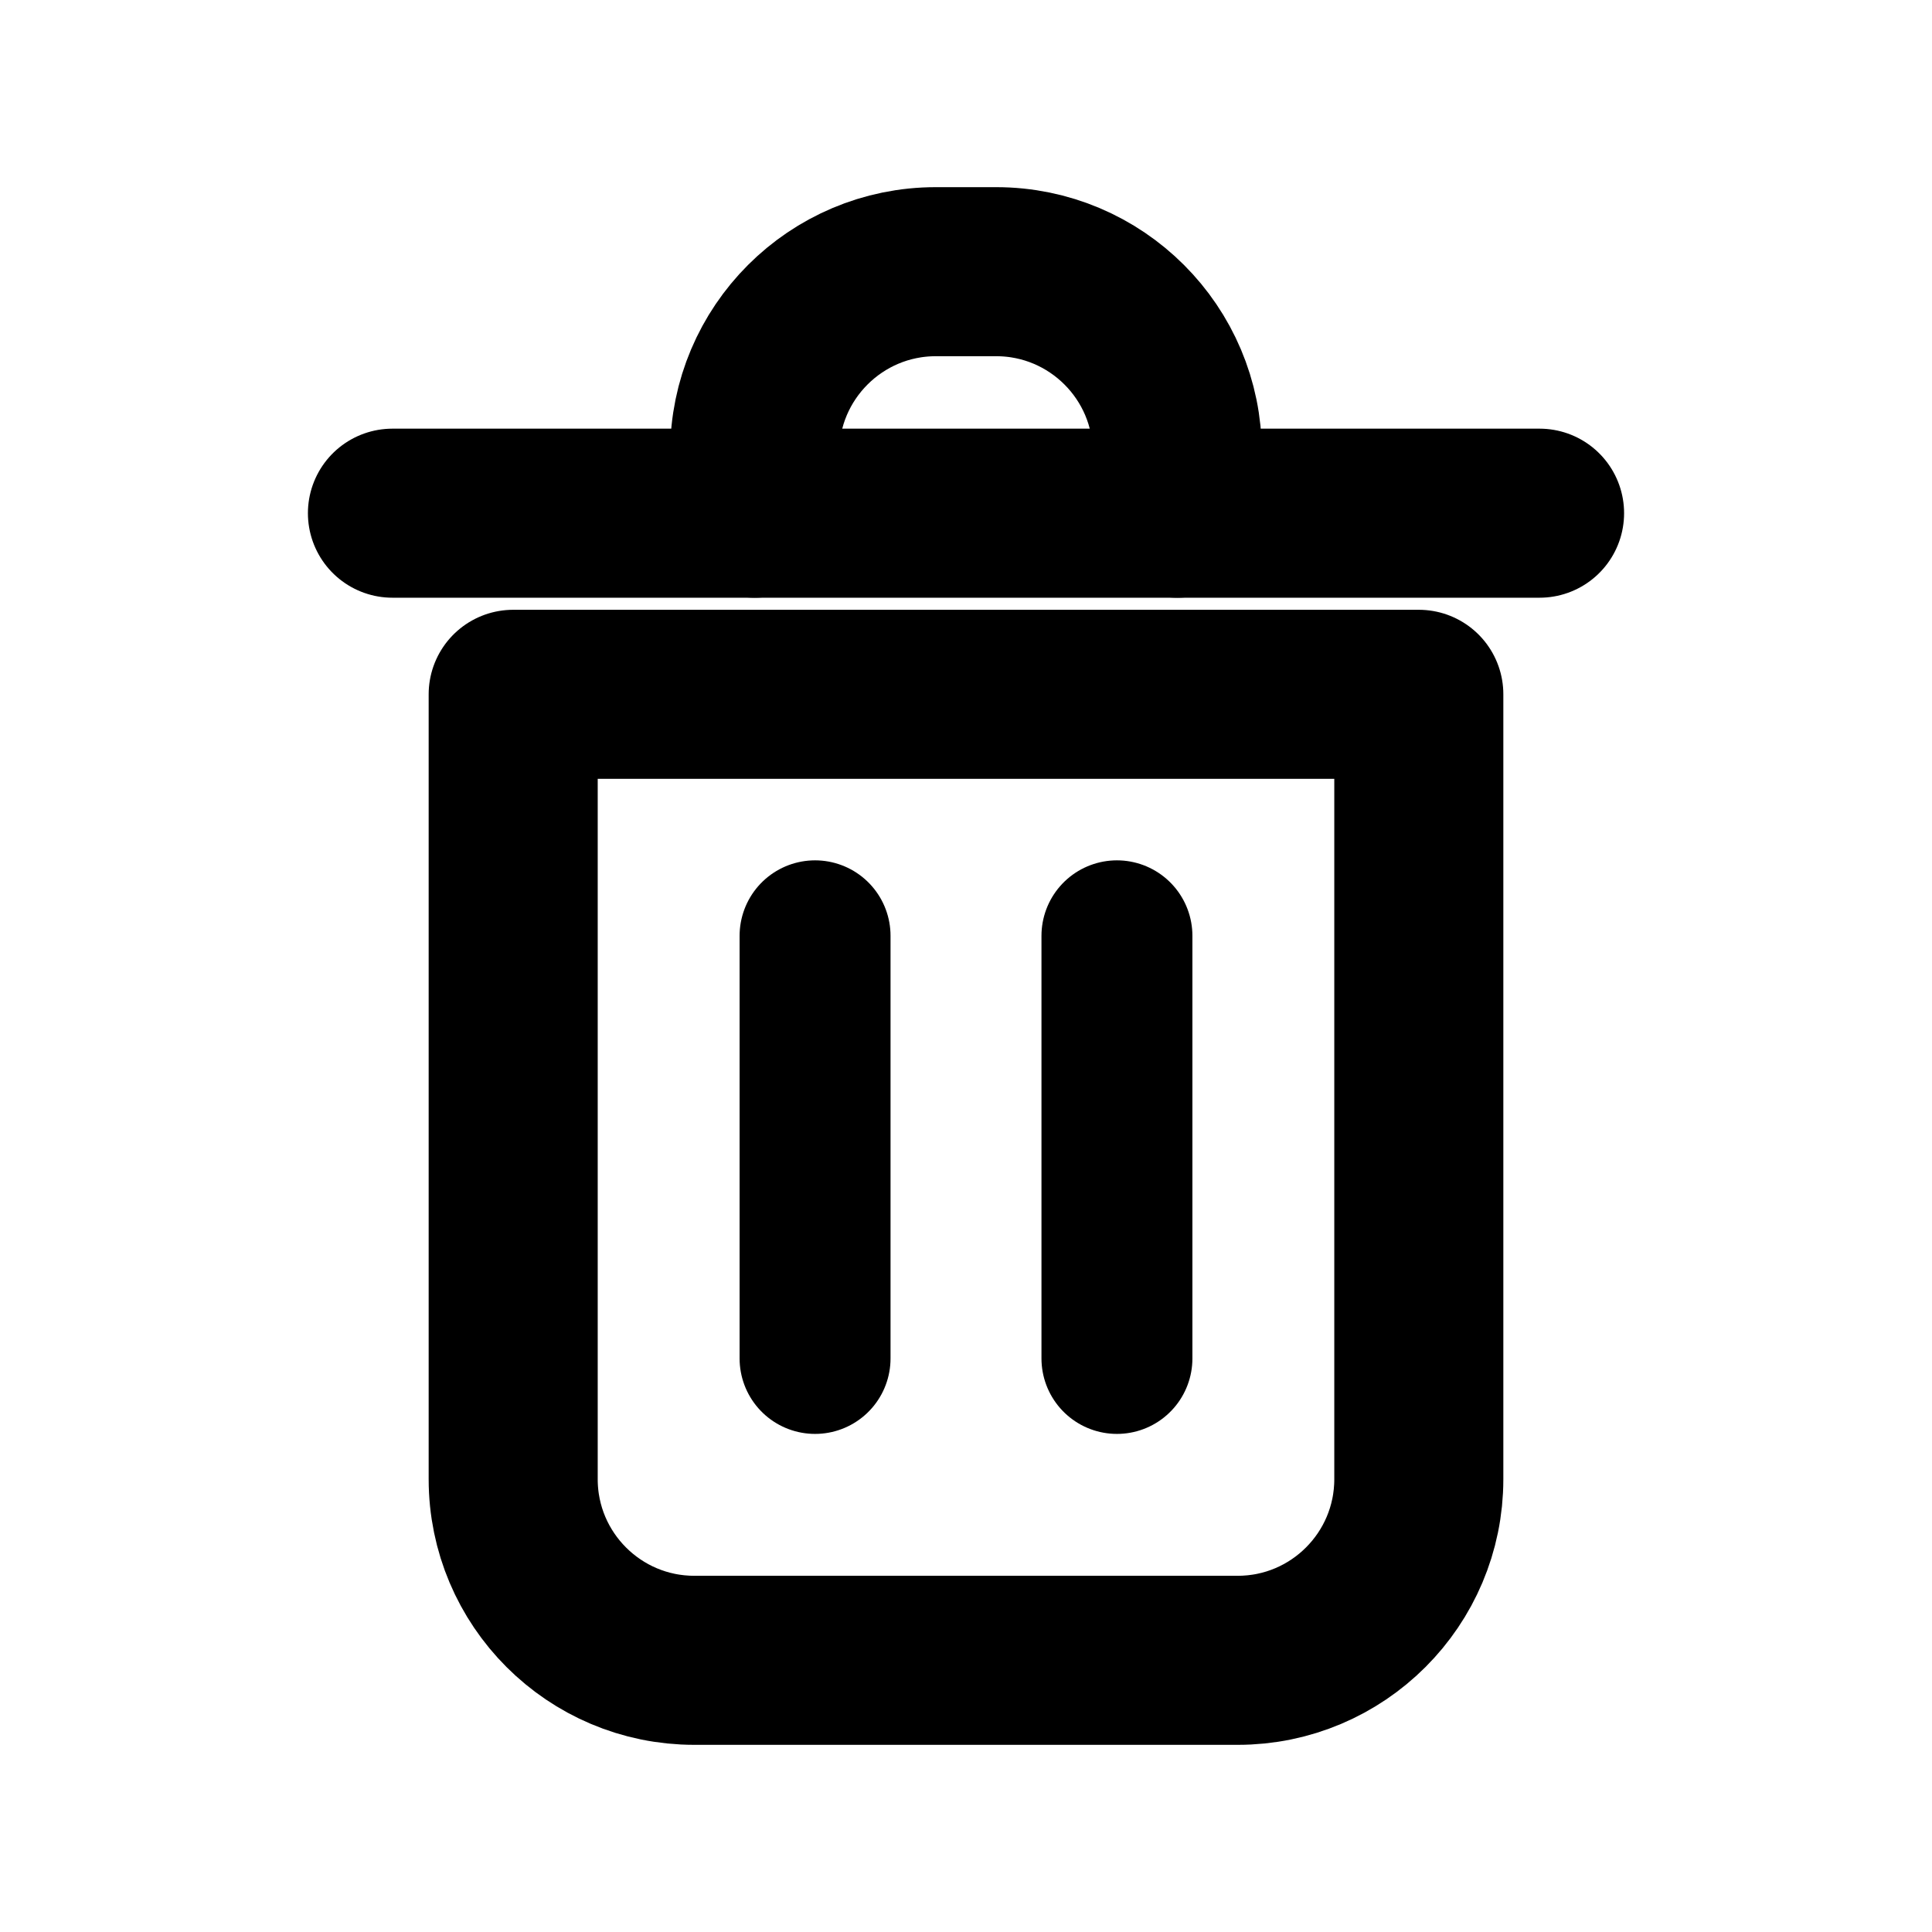
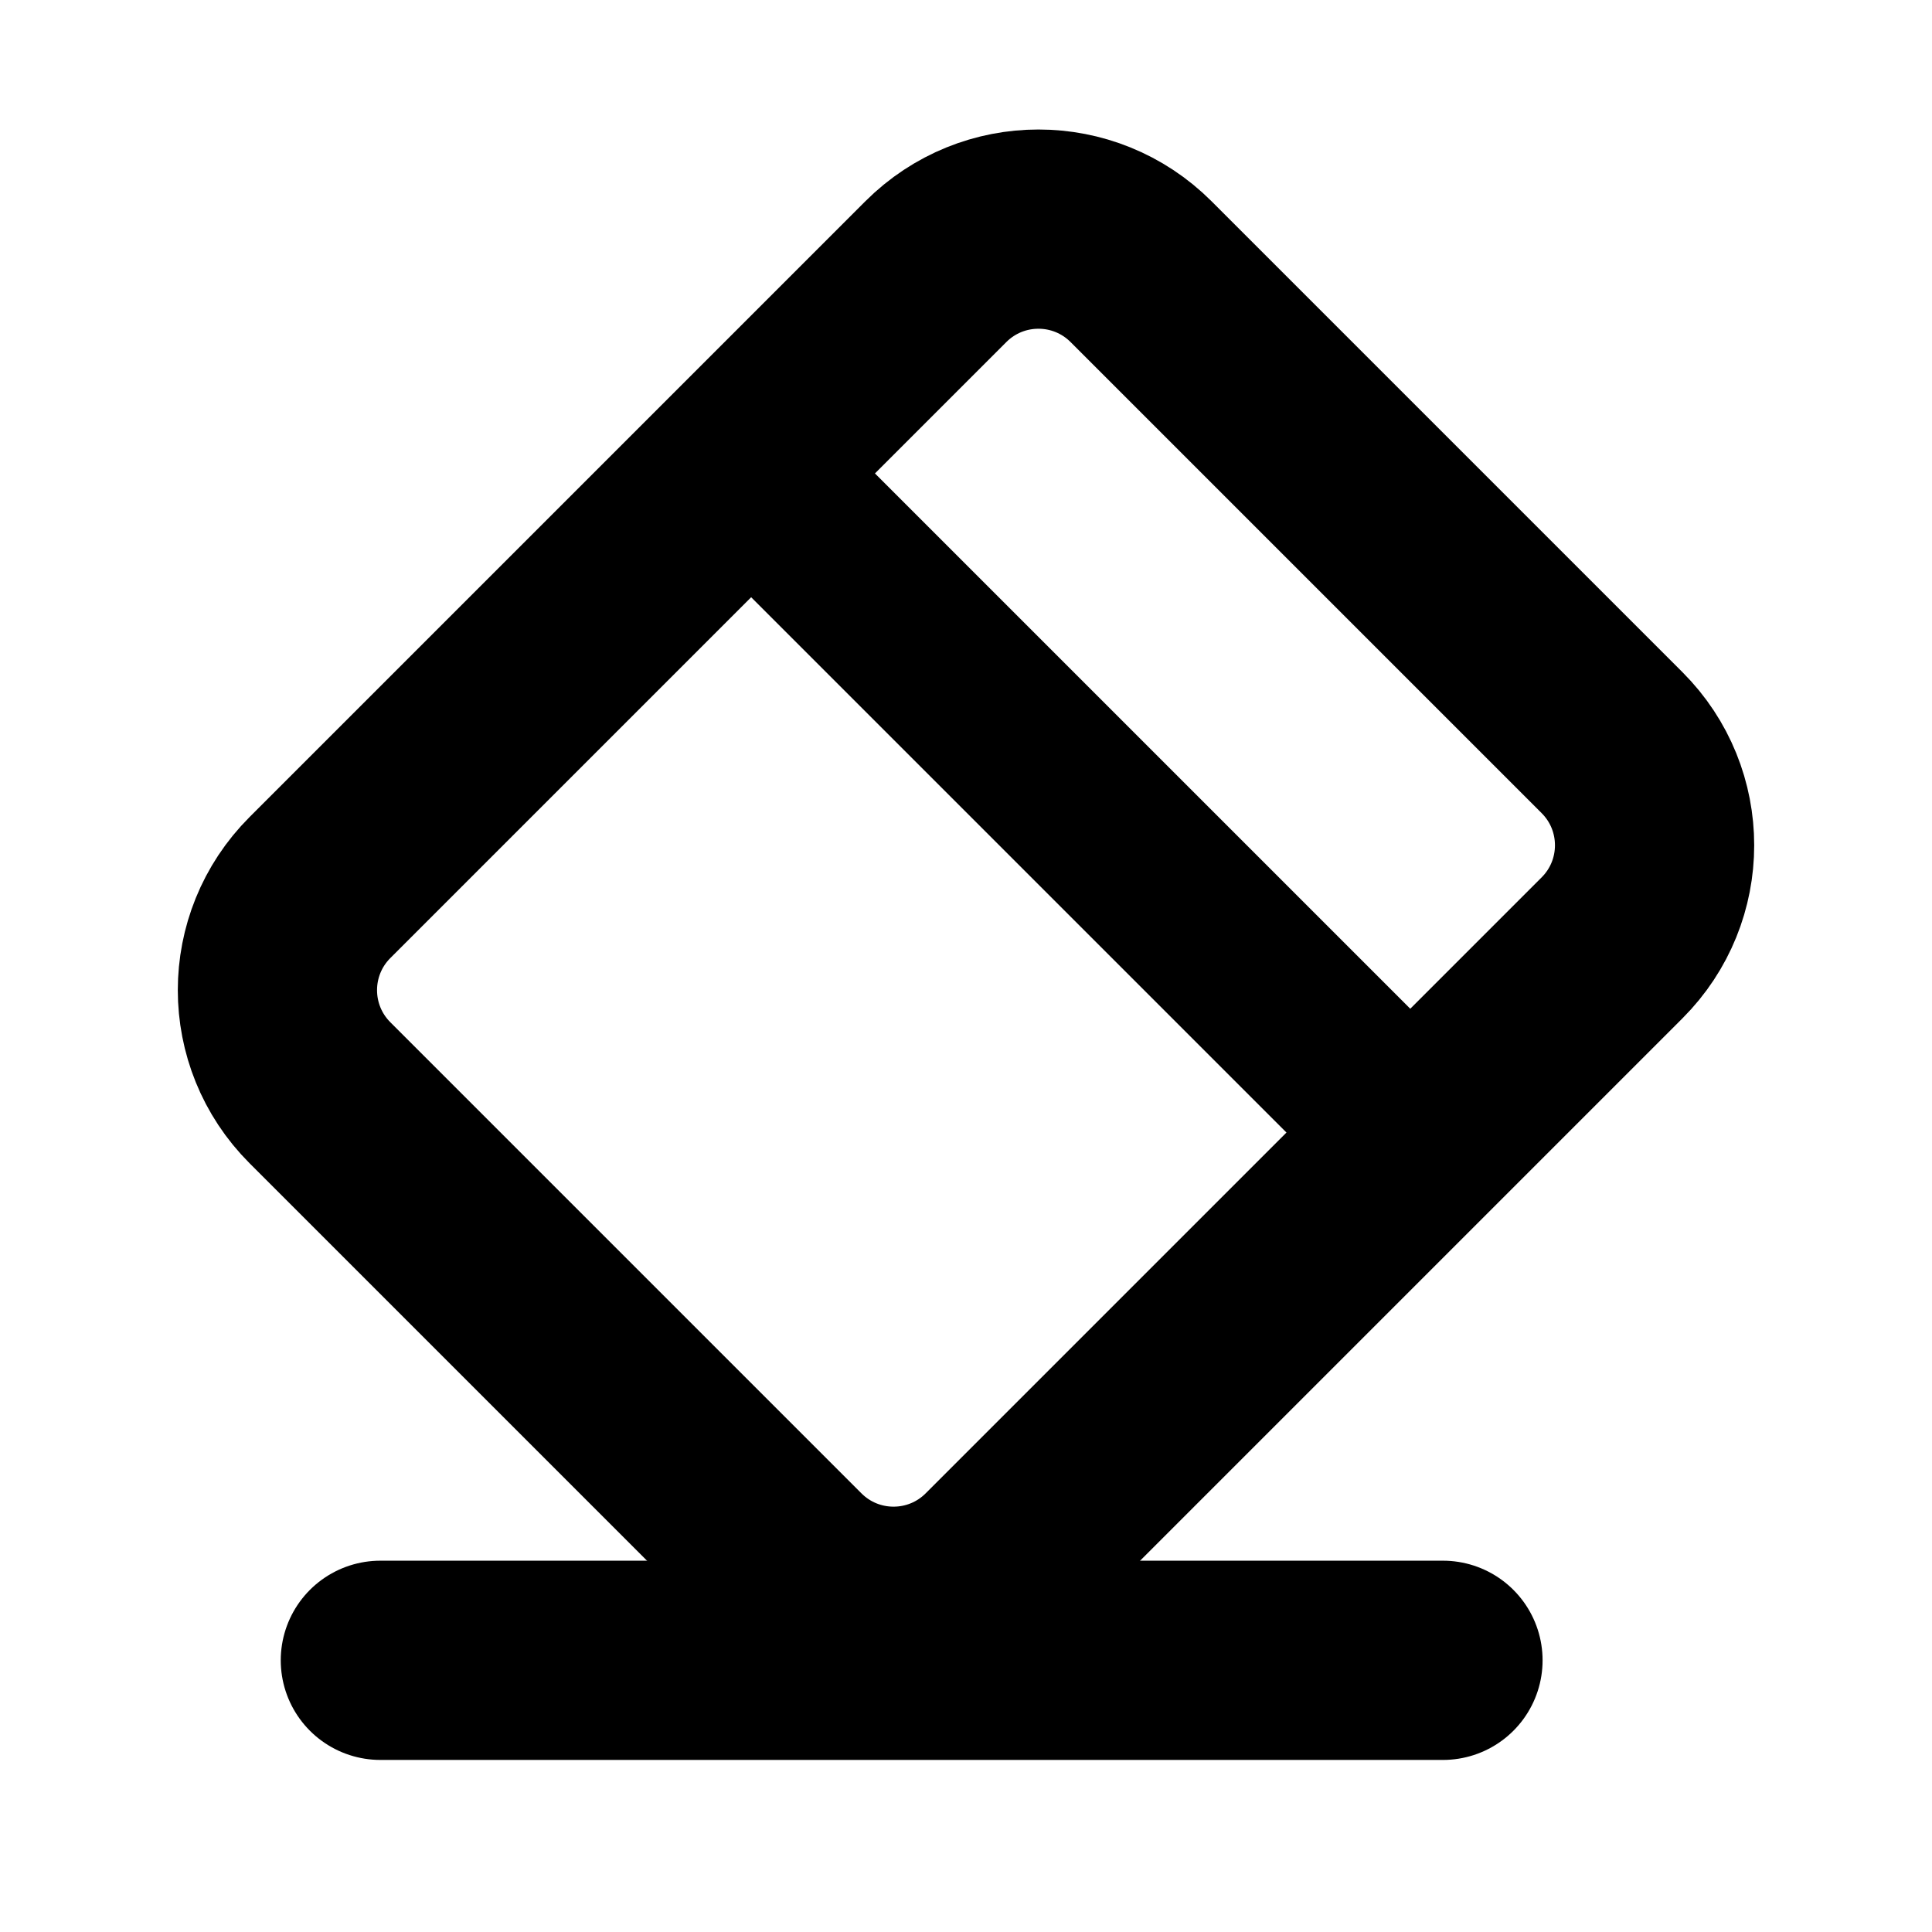
<svg xmlns="http://www.w3.org/2000/svg" width="16" height="16" viewBox="0 0 16 16" fill="none" aria-hidden="true">
-   <path d="M4.25 5.75H11.75V12.25C11.75 13.078 11.078 13.75 10.25 13.75H5.75C4.922 13.75 4.25 13.078 4.25 12.25V5.75Z" stroke="currentColor" stroke-width="1.4" stroke-linejoin="round" />
-   <path d="M3.25 4.25H12.75" stroke="currentColor" stroke-width="1.4" stroke-linecap="round" />
-   <path d="M6.25 4.25V3.75C6.25 2.922 6.922 2.25 7.75 2.25H8.25C9.078 2.25 9.75 2.922 9.75 3.75V4.25" stroke="currentColor" stroke-width="1.4" stroke-linecap="round" />
-   <path d="M6.75 7.75V11.25" stroke="currentColor" stroke-width="1.25" stroke-linecap="round" />
-   <path d="M9.25 7.75V11.25" stroke="currentColor" stroke-width="1.25" stroke-linecap="round" />
+   <path d="M9.85 2.65L13.35 6.15C13.82 6.62 13.82 7.38 13.35 7.85L8.25 12.95C7.78 13.42 7.02 13.42 6.55 12.95L2.65 9.05C2.18 8.58 2.18 7.82 2.65 7.35L7.75 2.25C8.22 1.78 8.98 1.78 9.45 2.25L9.85 2.65Z" stroke="currentColor" stroke-width="1.65" stroke-linejoin="round" />
+   <path d="M6.15 3.85L11.75 9.45" stroke="currentColor" stroke-width="1.45" stroke-linecap="round" />
+   <path d="M3.15 13.75H11.95" stroke="currentColor" stroke-width="1.65" stroke-linecap="round" />
</svg>
